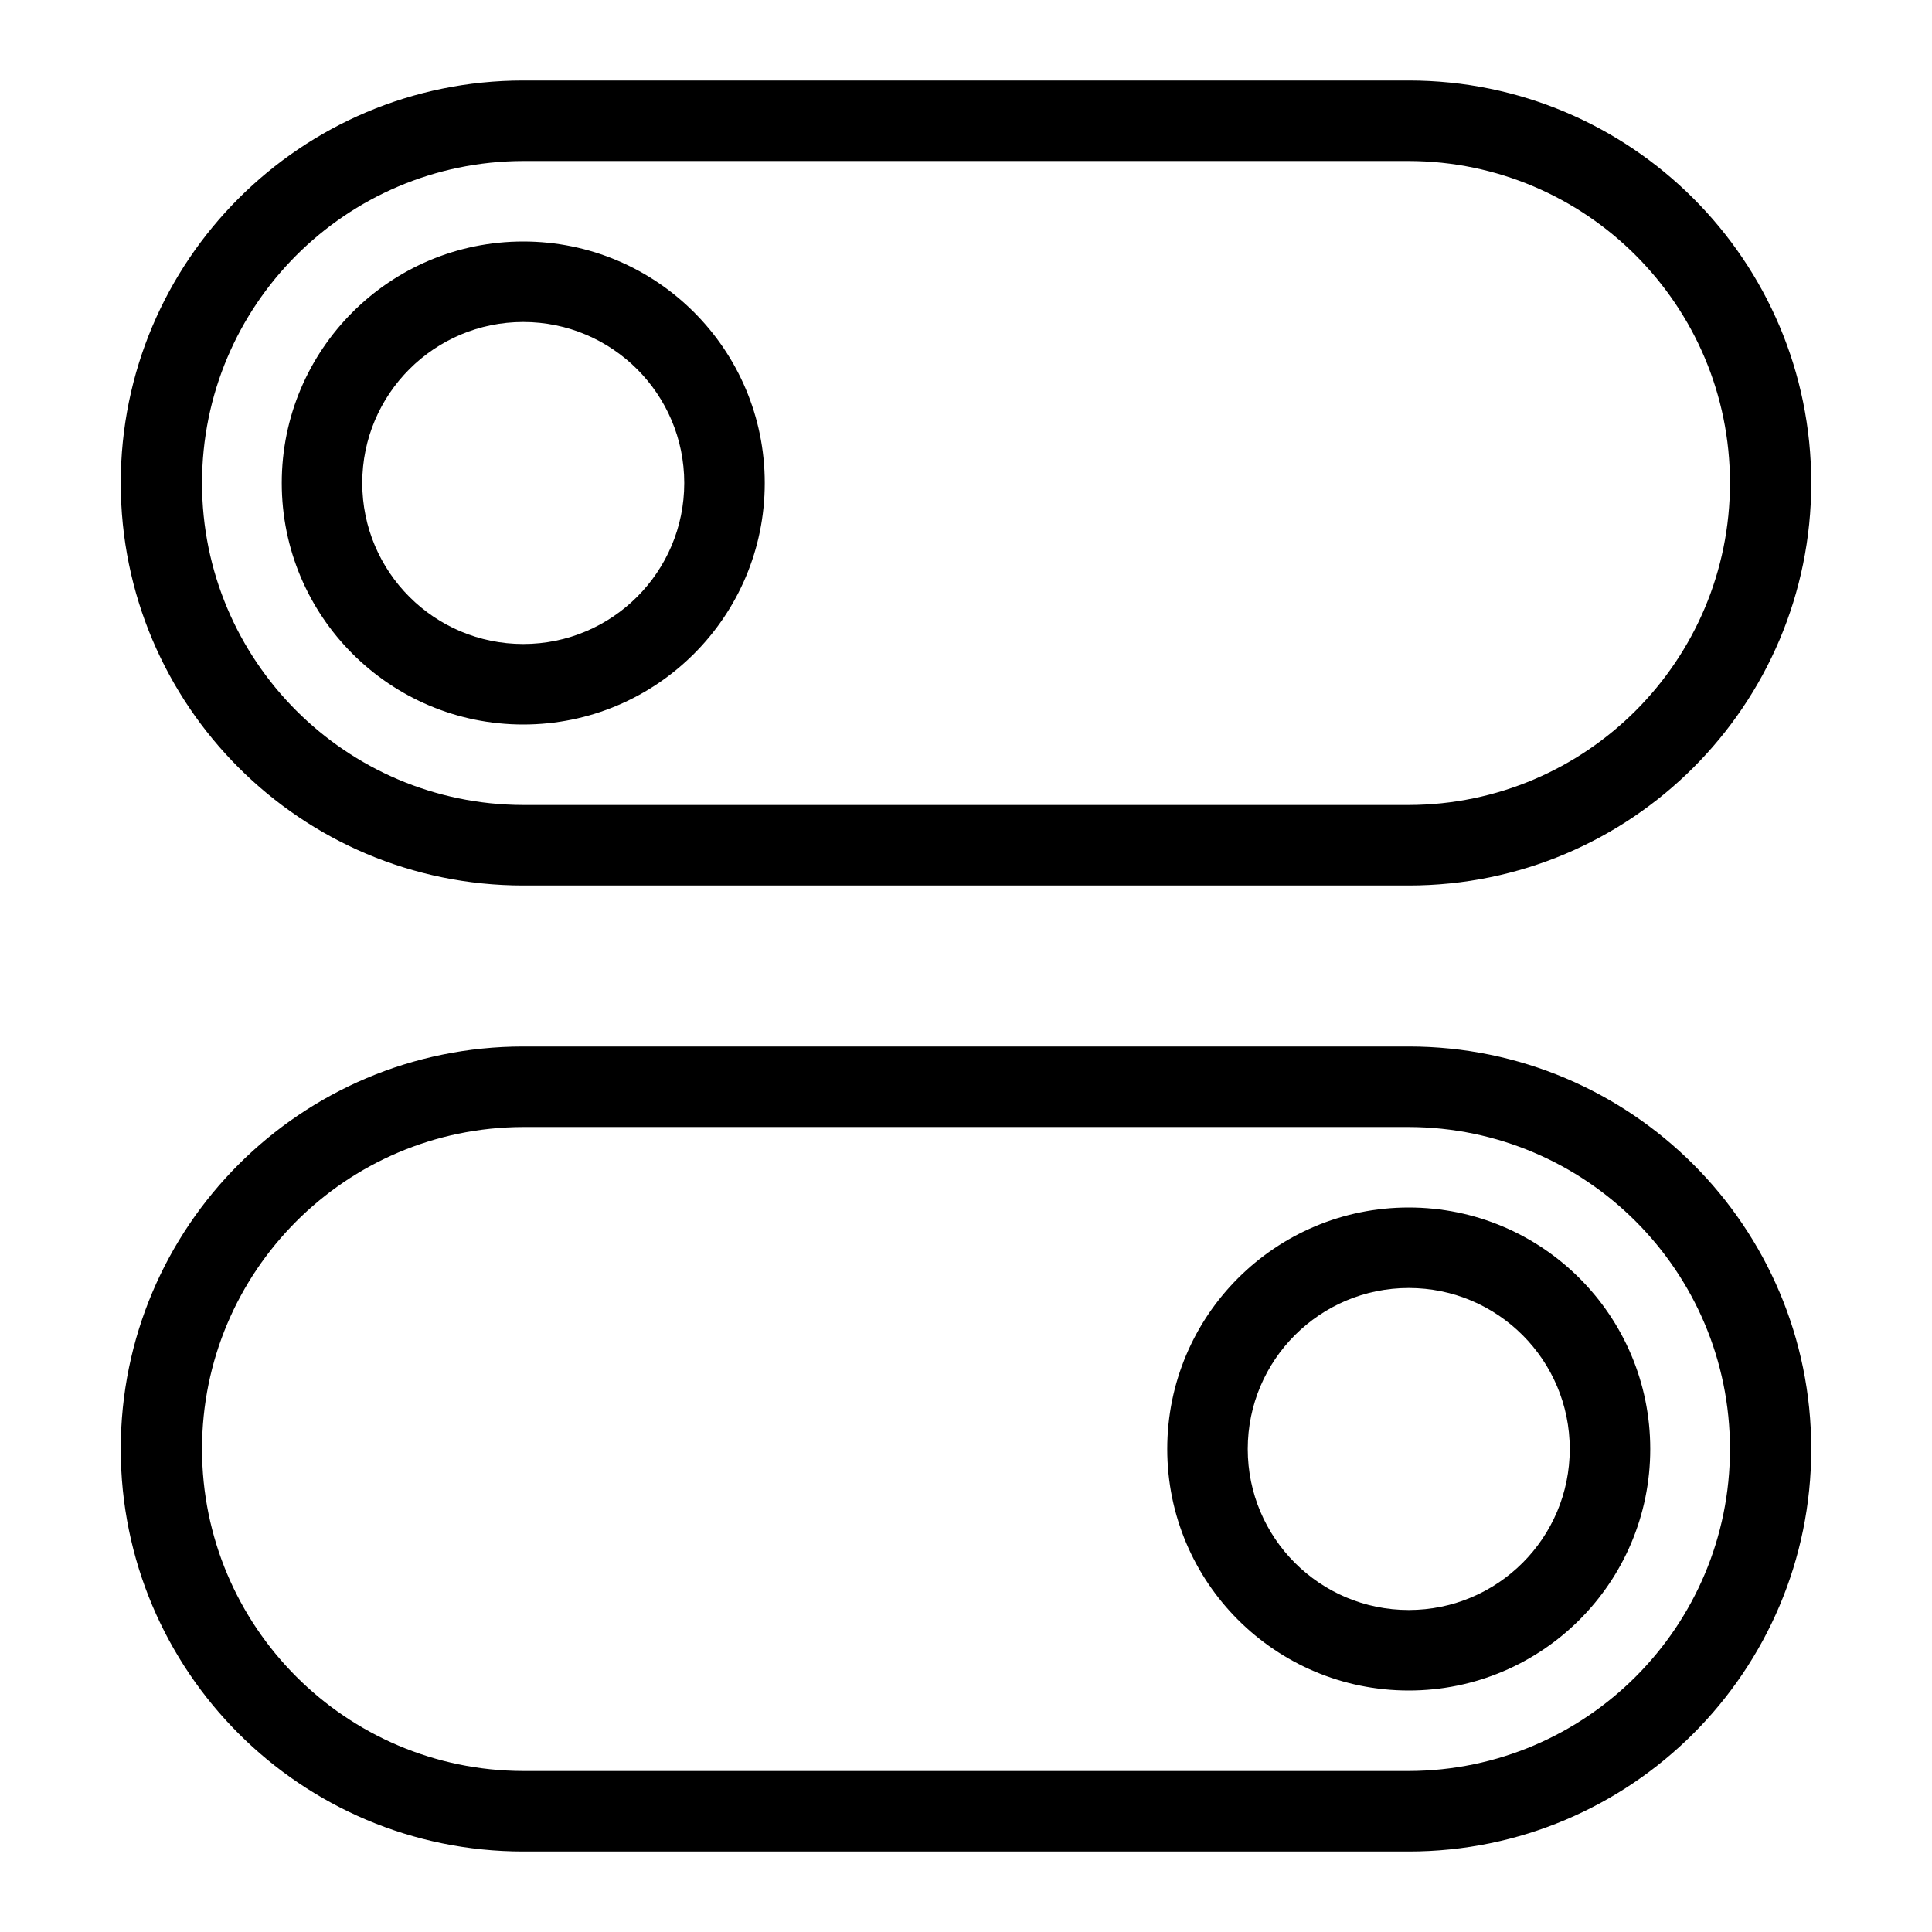
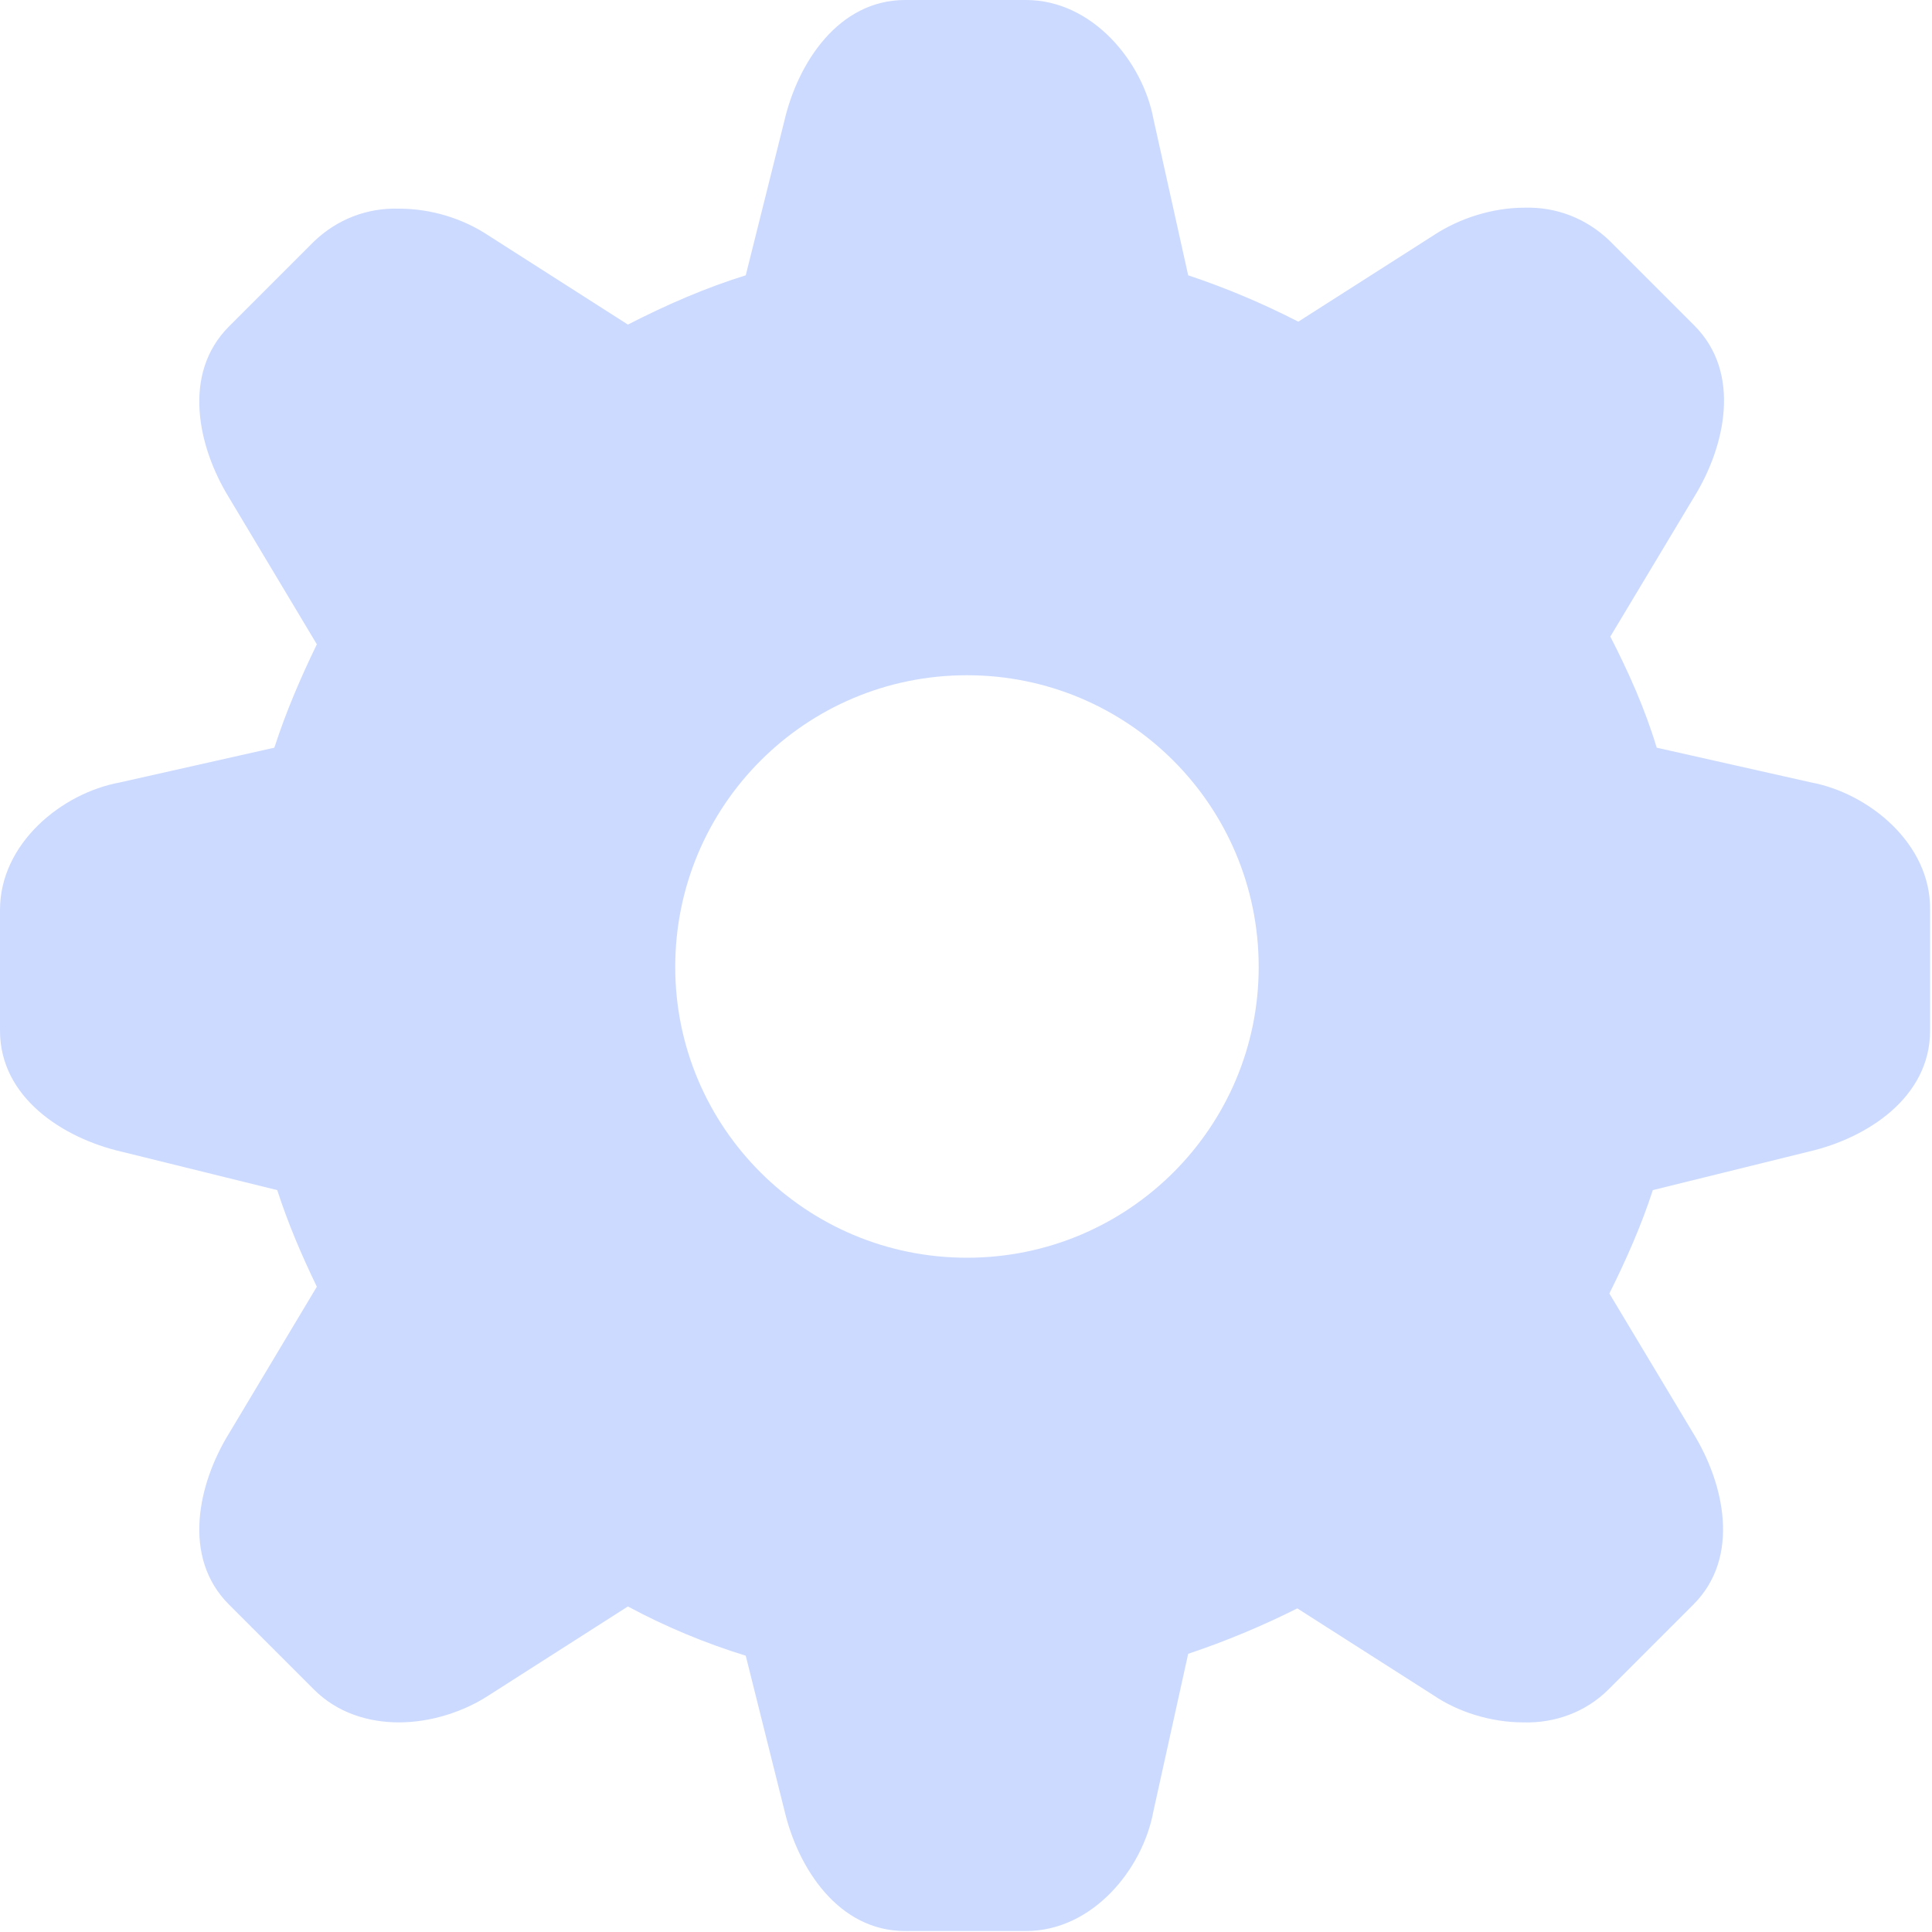
- <svg xmlns="http://www.w3.org/2000/svg" t="1677166545040" class="icon" viewBox="0 0 1024 1024" version="1.1" p-id="4145" width="200" height="200">
-   <path d="M746.667 469.333H277.333C159.509 469.333 64 373.824 64 256S159.509 42.667 277.333 42.667h469.333c117.803 0 213.333 95.509 213.333 213.333s-95.531 213.333-213.333 213.333z m0-384H277.333a170.667 170.667 0 0 0 0 341.333h469.333a170.667 170.667 0 0 0 0-341.333zM277.333 384a128 128 0 1 1 0-256 128 128 0 0 1 0 256z m0-213.333a85.333 85.333 0 1 0 0 170.667 85.333 85.333 0 0 0 0-170.667z m0 384h469.333c117.803 0 213.333 95.531 213.333 213.333s-95.531 213.333-213.333 213.333H277.333C159.509 981.333 64 885.803 64 768s95.509-213.333 213.333-213.333z m0 384h469.333a170.667 170.667 0 0 0 0-341.333H277.333a170.667 170.667 0 0 0 0 341.333z m469.333-298.667a128 128 0 0 1 0 256 128 128 0 0 1 0-256z m0 213.333a85.333 85.333 0 1 0 0-170.667 85.333 85.333 0 0 0 0 170.667z" fill="" p-id="4146" />
+ <svg xmlns="http://www.w3.org/2000/svg" t="1677681761159" class="icon" viewBox="0 0 1024 1024" version="1.1" p-id="13260" width="200" height="200" fill="#CCDAFF">
+   <path d="M960 414.72l-81.92-18.432c-6.144-20.48-14.848-39.936-24.576-58.88l44.544-74.24c16.384-26.624 25.088-65.536 0-90.624l-45.056-45.056c-12.288-11.776-28.16-17.92-45.056-17.408-16.896 0-34.304 5.632-47.616 14.336l-72.192 46.08c-18.944-9.728-38.4-17.92-58.368-24.576l-18.432-82.944C605.696 32.768 579.072 0 543.744 0H479.744c-35.328 0-56.832 33.28-64 64l-20.48 81.92c-21.504 6.656-42.496 15.872-62.464 26.112l-73.728-47.104c-13.824-9.216-30.72-14.336-47.616-14.336-16.896-0.512-32.768 5.632-45.056 17.408l-45.056 45.056c-25.088 25.088-16.384 64 0 90.624l46.592 77.824c-8.704 17.92-16.384 35.84-22.528 54.784l-81.92 18.432C32.768 420.352 0 446.976 0 482.304v64c0 35.328 33.28 56.832 64 64l82.944 20.48c5.632 17.408 12.8 34.304 20.992 51.2l-46.592 77.824c-16.384 26.624-25.088 65.536 0 90.624l45.056 45.056c12.288 12.288 28.672 17.408 45.056 17.408 16.896 0 34.304-5.632 47.616-14.336l73.728-47.104c19.968 10.752 40.96 19.456 62.464 26.112l20.48 81.92c7.168 30.72 28.672 64 64 64h64c35.328 0 61.952-32.768 67.584-63.488l18.432-83.456c19.968-6.656 39.424-14.848 57.856-24.064l72.192 46.08c12.8 8.704 30.208 14.336 47.616 14.336 16.896 0.512 33.28-5.632 45.056-17.408l45.056-45.056c25.088-25.088 16.384-64 0-90.624l-44.544-74.24c8.704-17.408 16.896-35.84 23.04-54.784l82.944-20.48c30.72-7.168 64-28.672 64-64V482.304c0.512-35.328-32.768-61.952-62.976-67.584z m-447.488 251.904c-85.504 0-154.624-69.12-154.624-154.112 0-85.504 69.12-154.624 154.624-154.624s154.624 69.12 154.624 154.624c0 84.992-69.12 154.112-154.624 154.112z" p-id="13261" />
</svg>
